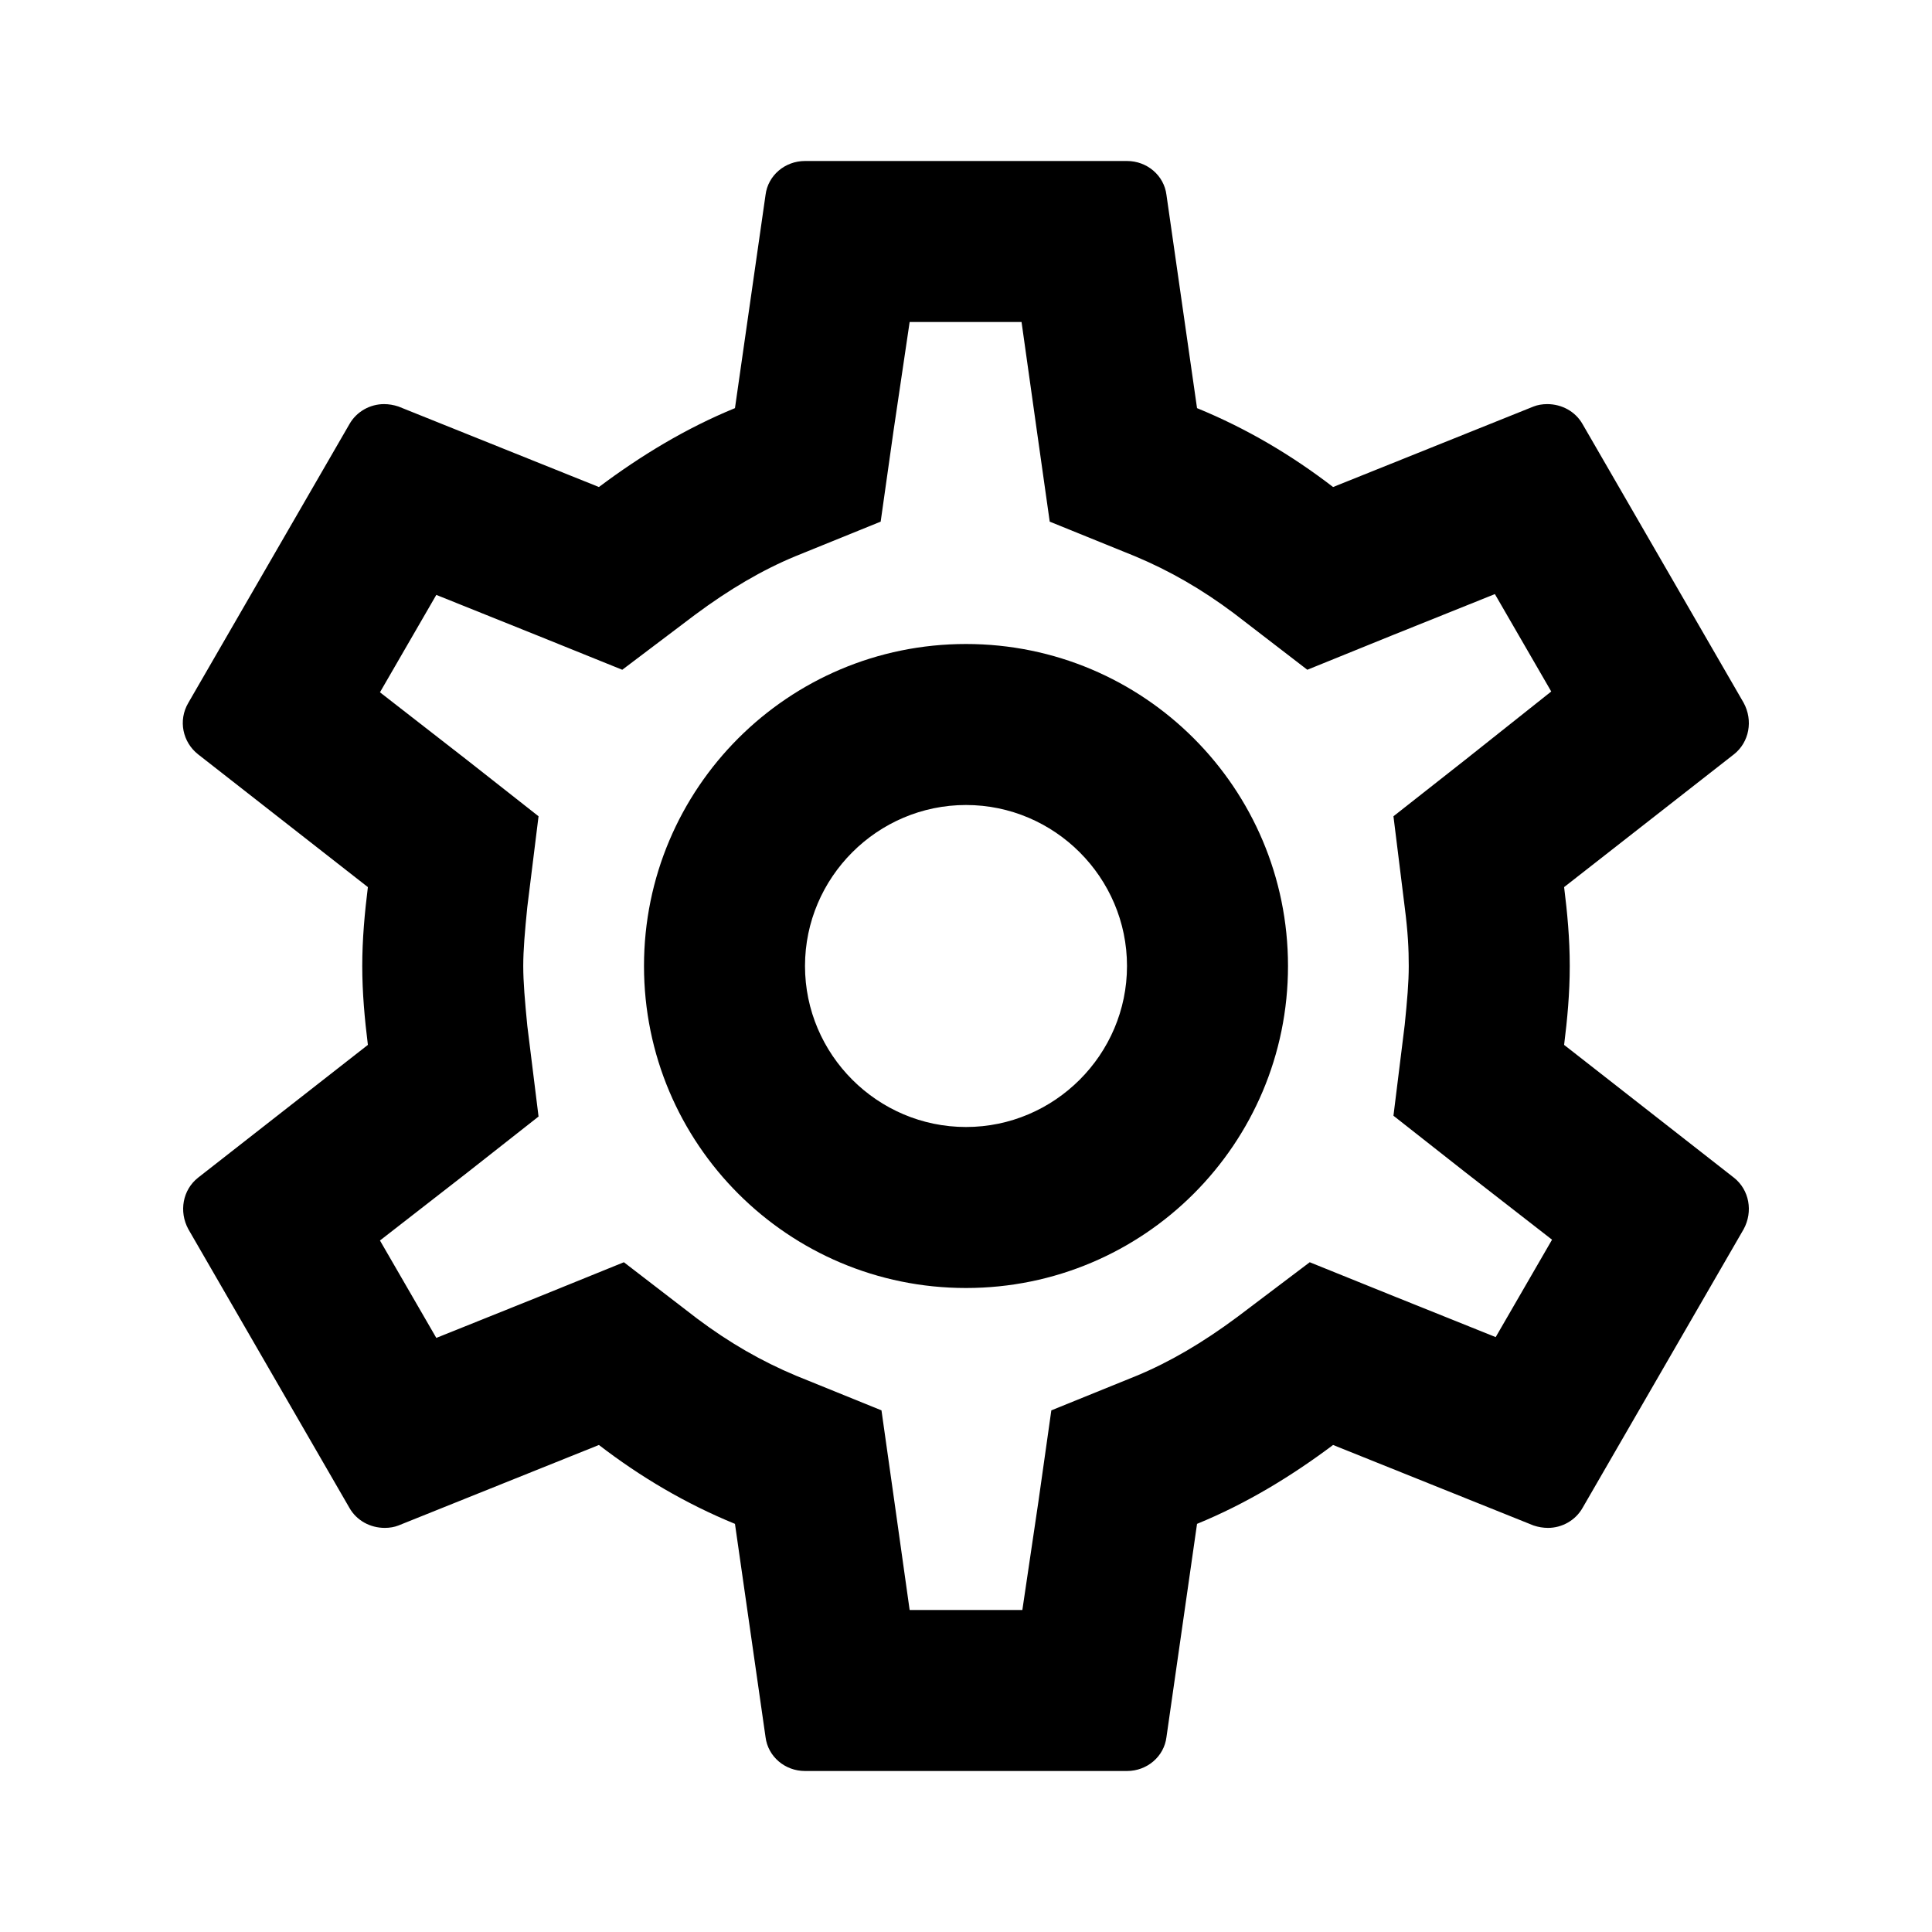
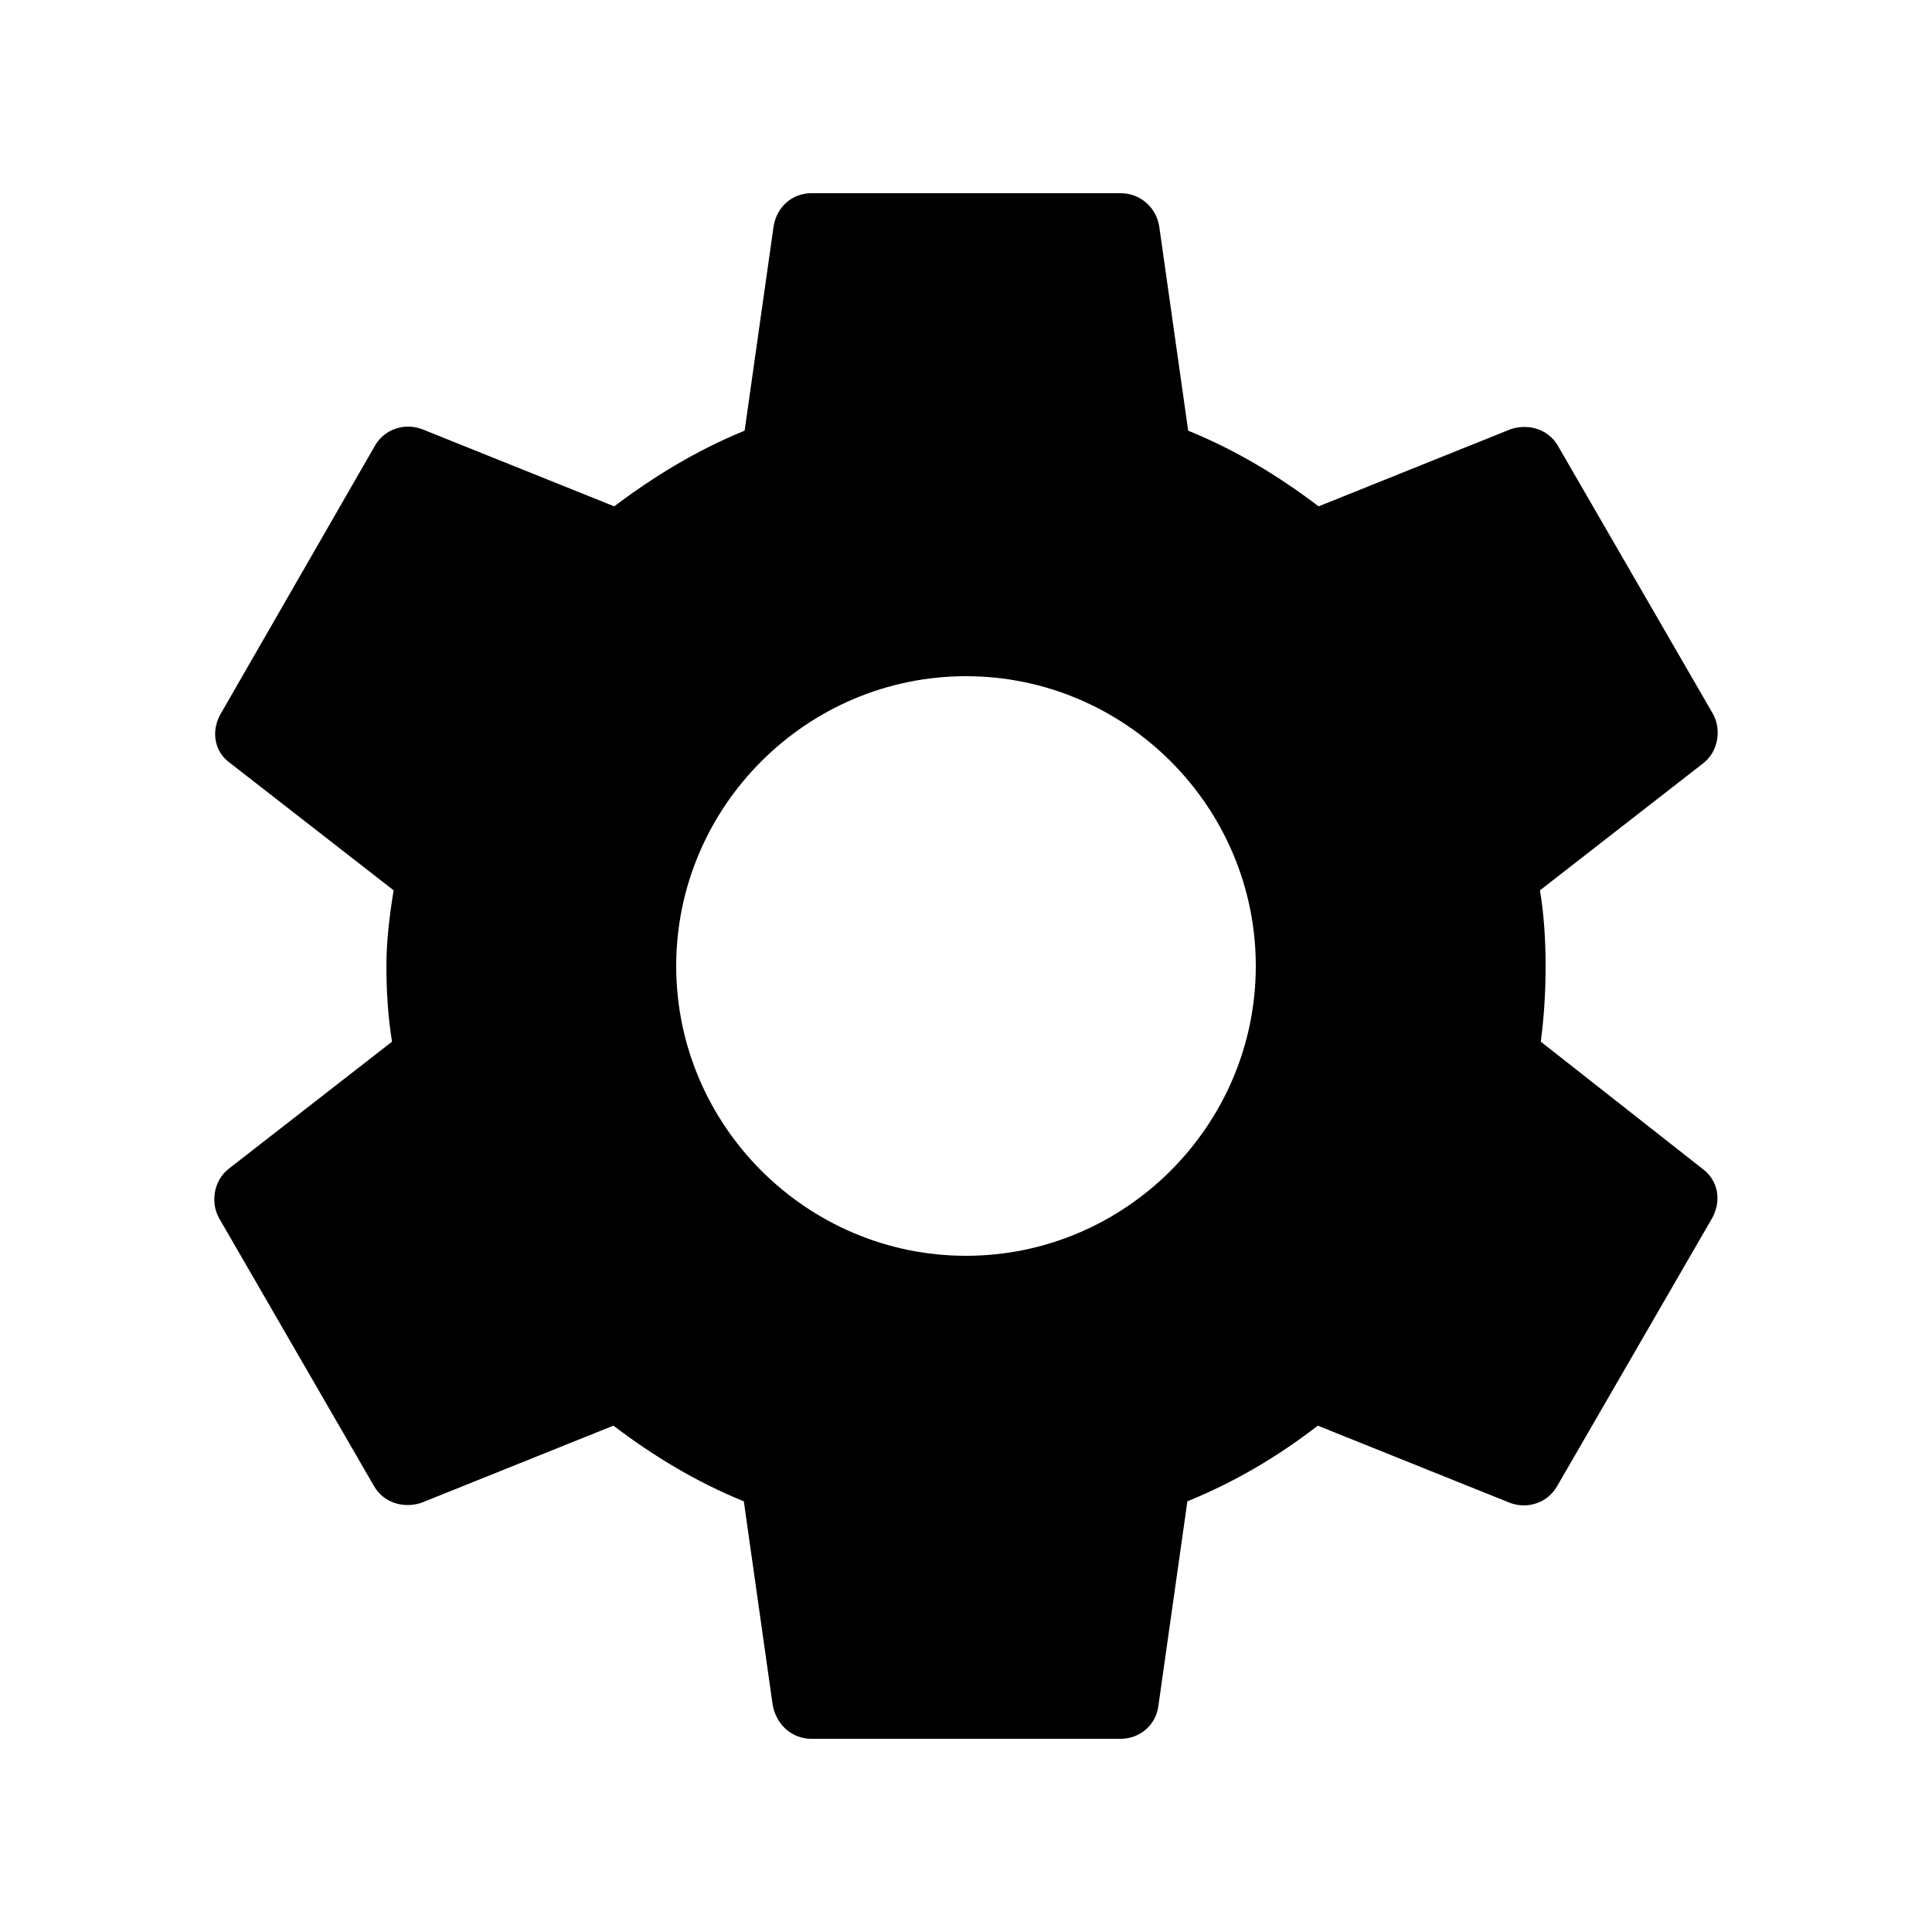
- <svg xmlns="http://www.w3.org/2000/svg" height="24" viewBox="0 0 24 24" width="24">
-   <path d="M0 0h24v24H0V0z" fill="none" />
-   <path d="M19.43 12.98c.04-.32.07-.64.07-.98 0-.34-.03-.66-.07-.98l2.11-1.65c.19-.15.24-.42.12-.64l-2-3.46c-.09-.16-.26-.25-.44-.25-.06 0-.12.01-.17.03l-2.49 1c-.52-.4-1.08-.73-1.69-.98l-.38-2.65C14.46 2.18 14.25 2 14 2h-4c-.25 0-.46.18-.49.42l-.38 2.65c-.61.25-1.17.59-1.69.98l-2.49-1c-.06-.02-.12-.03-.18-.03-.17 0-.34.09-.43.25l-2 3.46c-.13.22-.07.49.12.64l2.11 1.65c-.04.32-.07.65-.07.98 0 .33.03.66.07.98l-2.11 1.65c-.19.15-.24.42-.12.64l2 3.46c.09.16.26.25.44.25.06 0 .12-.01.17-.03l2.49-1c.52.4 1.08.73 1.69.98l.38 2.65c.03.24.24.42.49.42h4c.25 0 .46-.18.49-.42l.38-2.65c.61-.25 1.17-.59 1.69-.98l2.49 1c.06.02.12.03.18.03.17 0 .34-.09.43-.25l2-3.46c.12-.22.07-.49-.12-.64l-2.11-1.65zm-1.98-1.71c.04.31.05.52.05.73 0 .21-.02.43-.05.73l-.14 1.13.89.7 1.08.84-.7 1.21-1.27-.51-1.04-.42-.9.68c-.43.32-.84.56-1.25.73l-1.06.43-.16 1.13-.2 1.35h-1.4l-.19-1.35-.16-1.13-1.06-.43c-.43-.18-.83-.41-1.23-.71l-.91-.7-1.06.43-1.27.51-.7-1.21 1.08-.84.89-.7-.14-1.13c-.03-.31-.05-.54-.05-.74s.02-.43.05-.73l.14-1.13-.89-.7-1.08-.84.7-1.21 1.27.51 1.04.42.9-.68c.43-.32.84-.56 1.25-.73l1.06-.43.16-1.13.2-1.35h1.39l.19 1.35.16 1.13 1.06.43c.43.18.83.41 1.23.71l.91.7 1.06-.43 1.27-.51.7 1.21-1.07.85-.89.7.14 1.13zM12 8c-2.21 0-4 1.79-4 4s1.79 4 4 4 4-1.79 4-4-1.79-4-4-4zm0 6c-1.1 0-2-.9-2-2s.9-2 2-2 2 .9 2 2-.9 2-2 2z" />
+ <svg xmlns="http://www.w3.org/2000/svg" enable-background="new 0 0 24 24" height="24" viewBox="0 0 24 24" width="24">
+   <g>
+     <path d="M0,0h24v24H0V0z" fill="none" />
+     <path d="M19.14,12.94c0.04-0.3,0.06-0.61,0.06-0.94c0-0.32-0.02-0.64-0.07-0.94l2.03-1.58c0.18-0.14,0.23-0.41,0.12-0.61 l-1.92-3.32c-0.12-0.22-0.37-0.29-0.59-0.22l-2.39,0.96c-0.5-0.38-1.03-0.7-1.62-0.94L14.4,2.81c-0.04-0.24-0.24-0.41-0.48-0.41 h-3.84c-0.24,0-0.43,0.17-0.47,0.41L9.25,5.35C8.66,5.59,8.12,5.92,7.63,6.29L5.24,5.33c-0.22-0.08-0.47,0-0.59,0.22L2.74,8.87 C2.62,9.08,2.66,9.34,2.86,9.48l2.03,1.58C4.84,11.36,4.8,11.69,4.8,12s0.02,0.64,0.07,0.94l-2.03,1.58 c-0.18,0.14-0.23,0.41-0.12,0.61l1.92,3.32c0.12,0.22,0.37,0.29,0.59,0.22l2.39-0.96c0.5,0.38,1.03,0.7,1.62,0.94l0.36,2.54 c0.05,0.24,0.24,0.41,0.48,0.41h3.84c0.24,0,0.44-0.17,0.47-0.41l0.36-2.54c0.59-0.24,1.13-0.56,1.62-0.94l2.39,0.96 c0.22,0.08,0.47,0,0.59-0.22l1.92-3.32c0.12-0.22,0.07-0.47-0.12-0.61L19.14,12.94z M12,15.6c-1.98,0-3.6-1.62-3.6-3.6 s1.62-3.6,3.6-3.6s3.6,1.62,3.6,3.6S13.98,15.6,12,15.6z" />
+   </g>
</svg>
